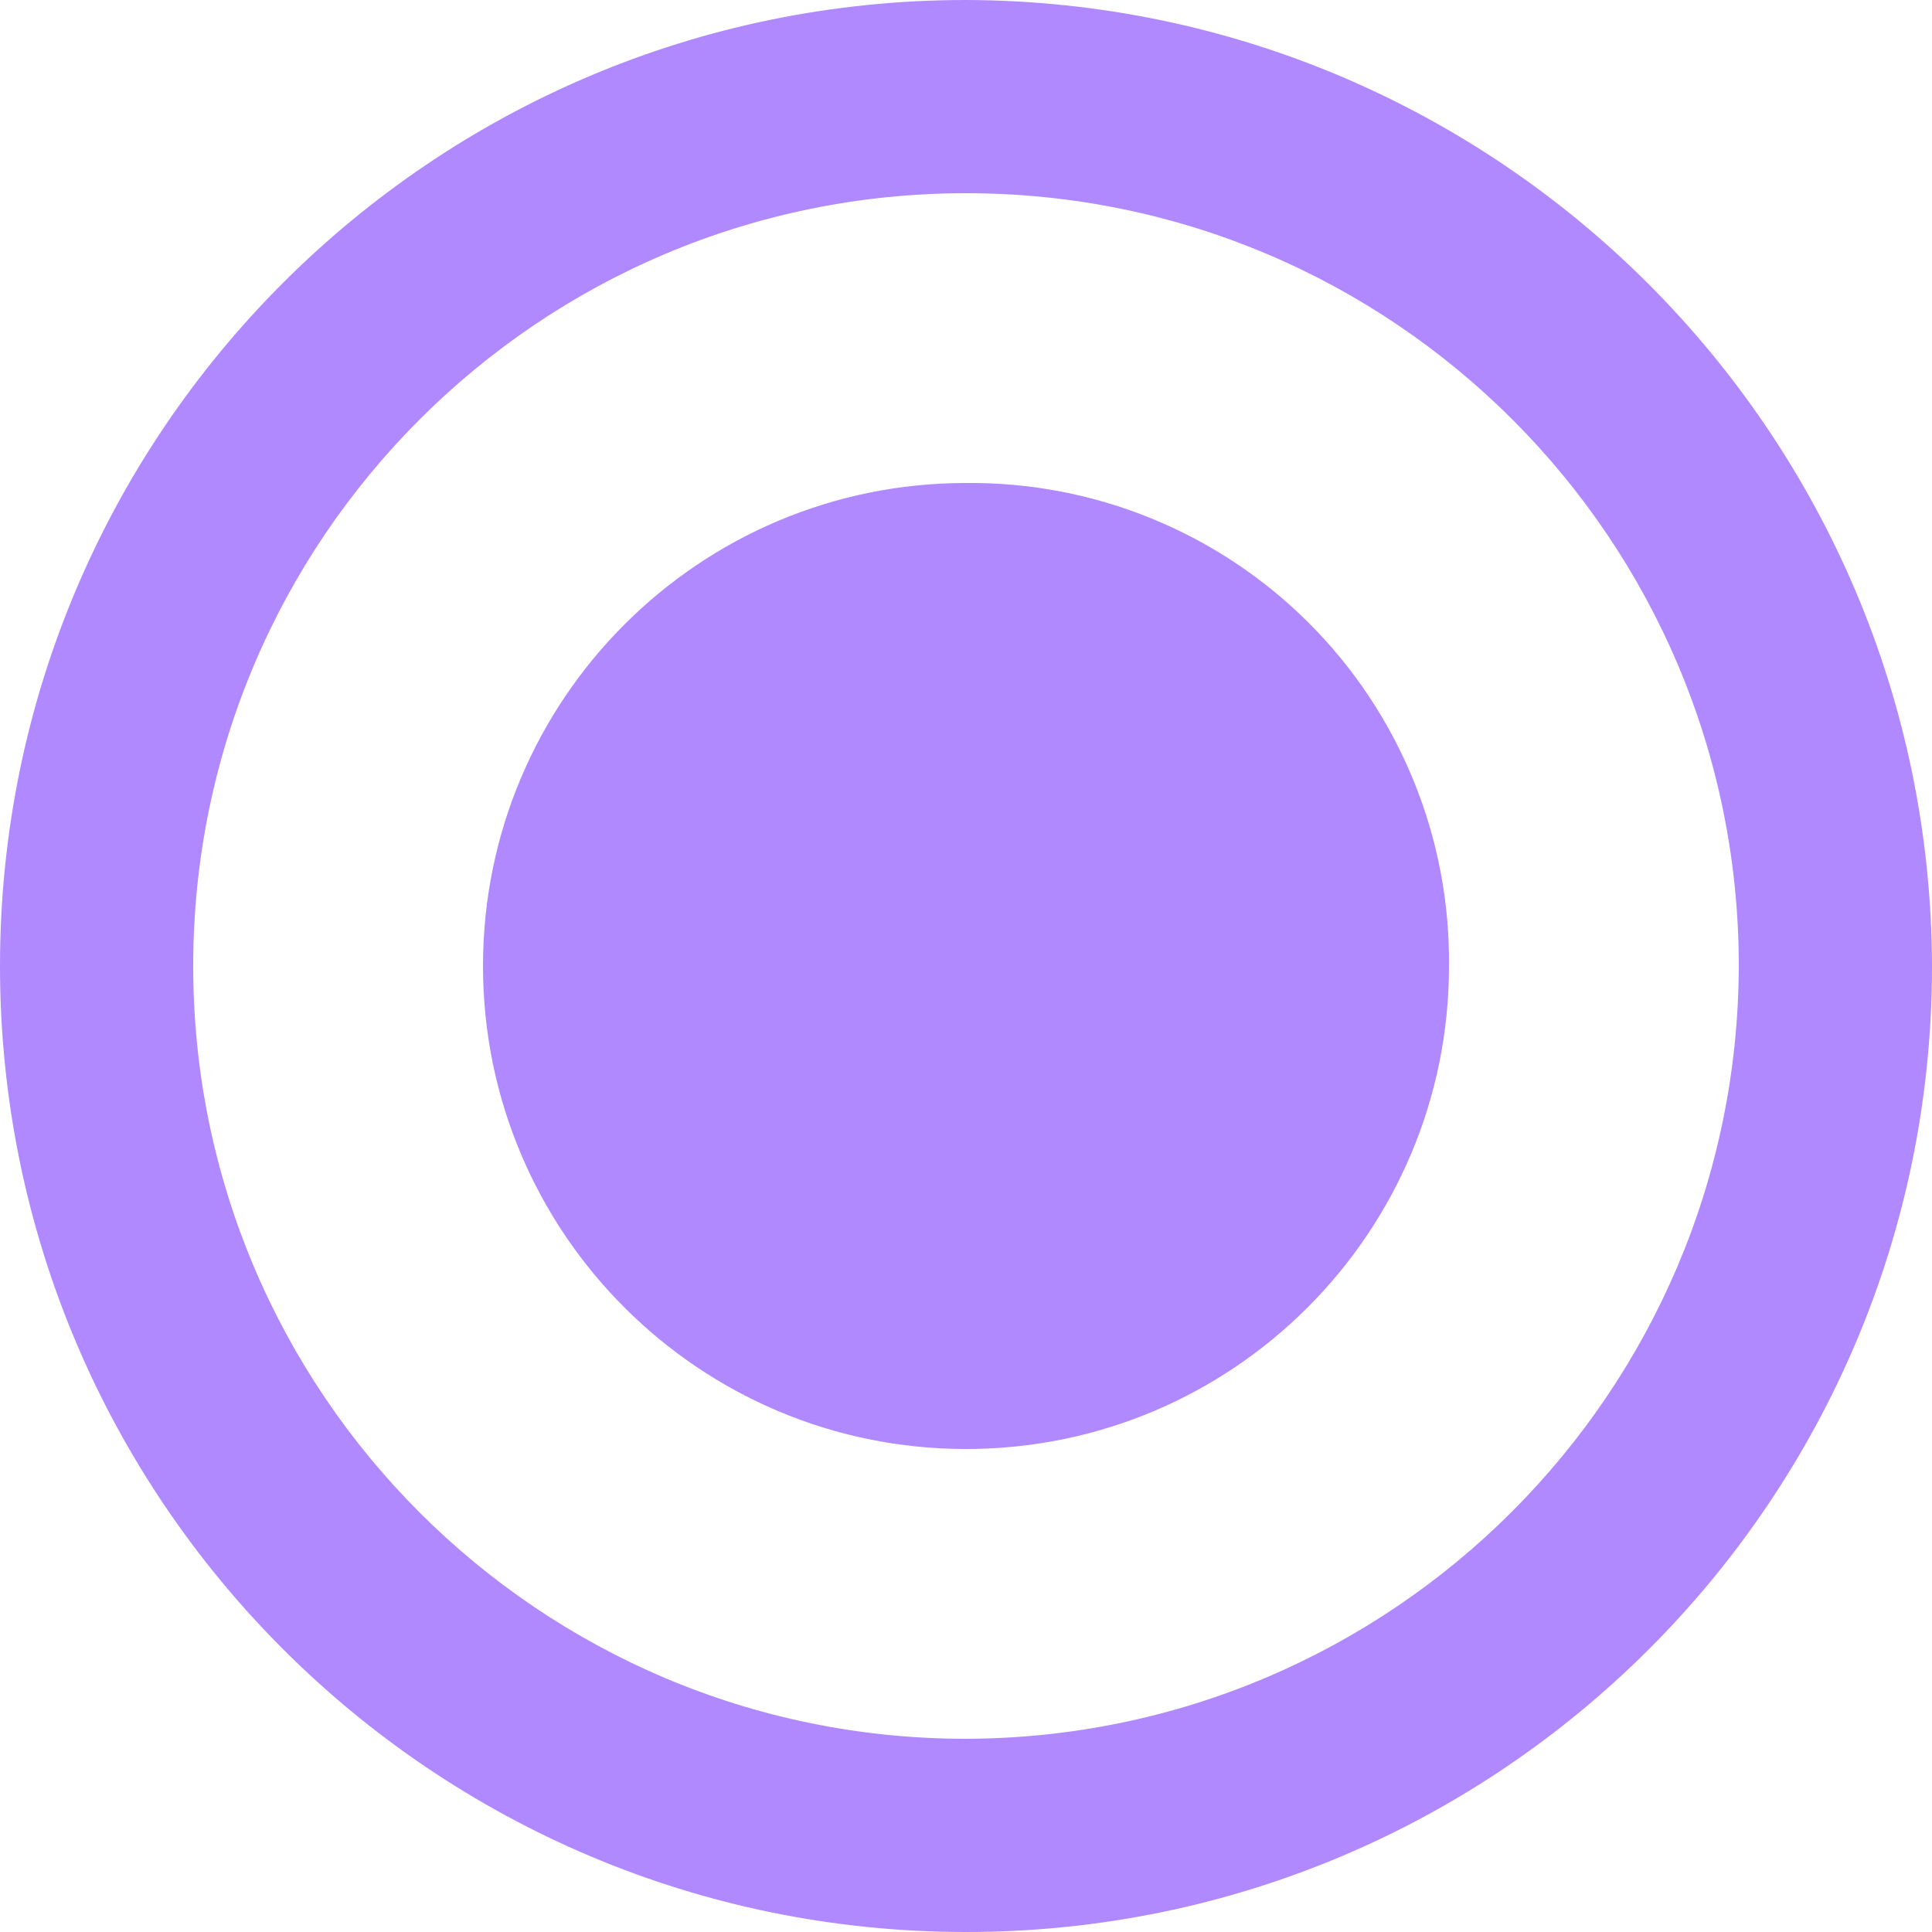
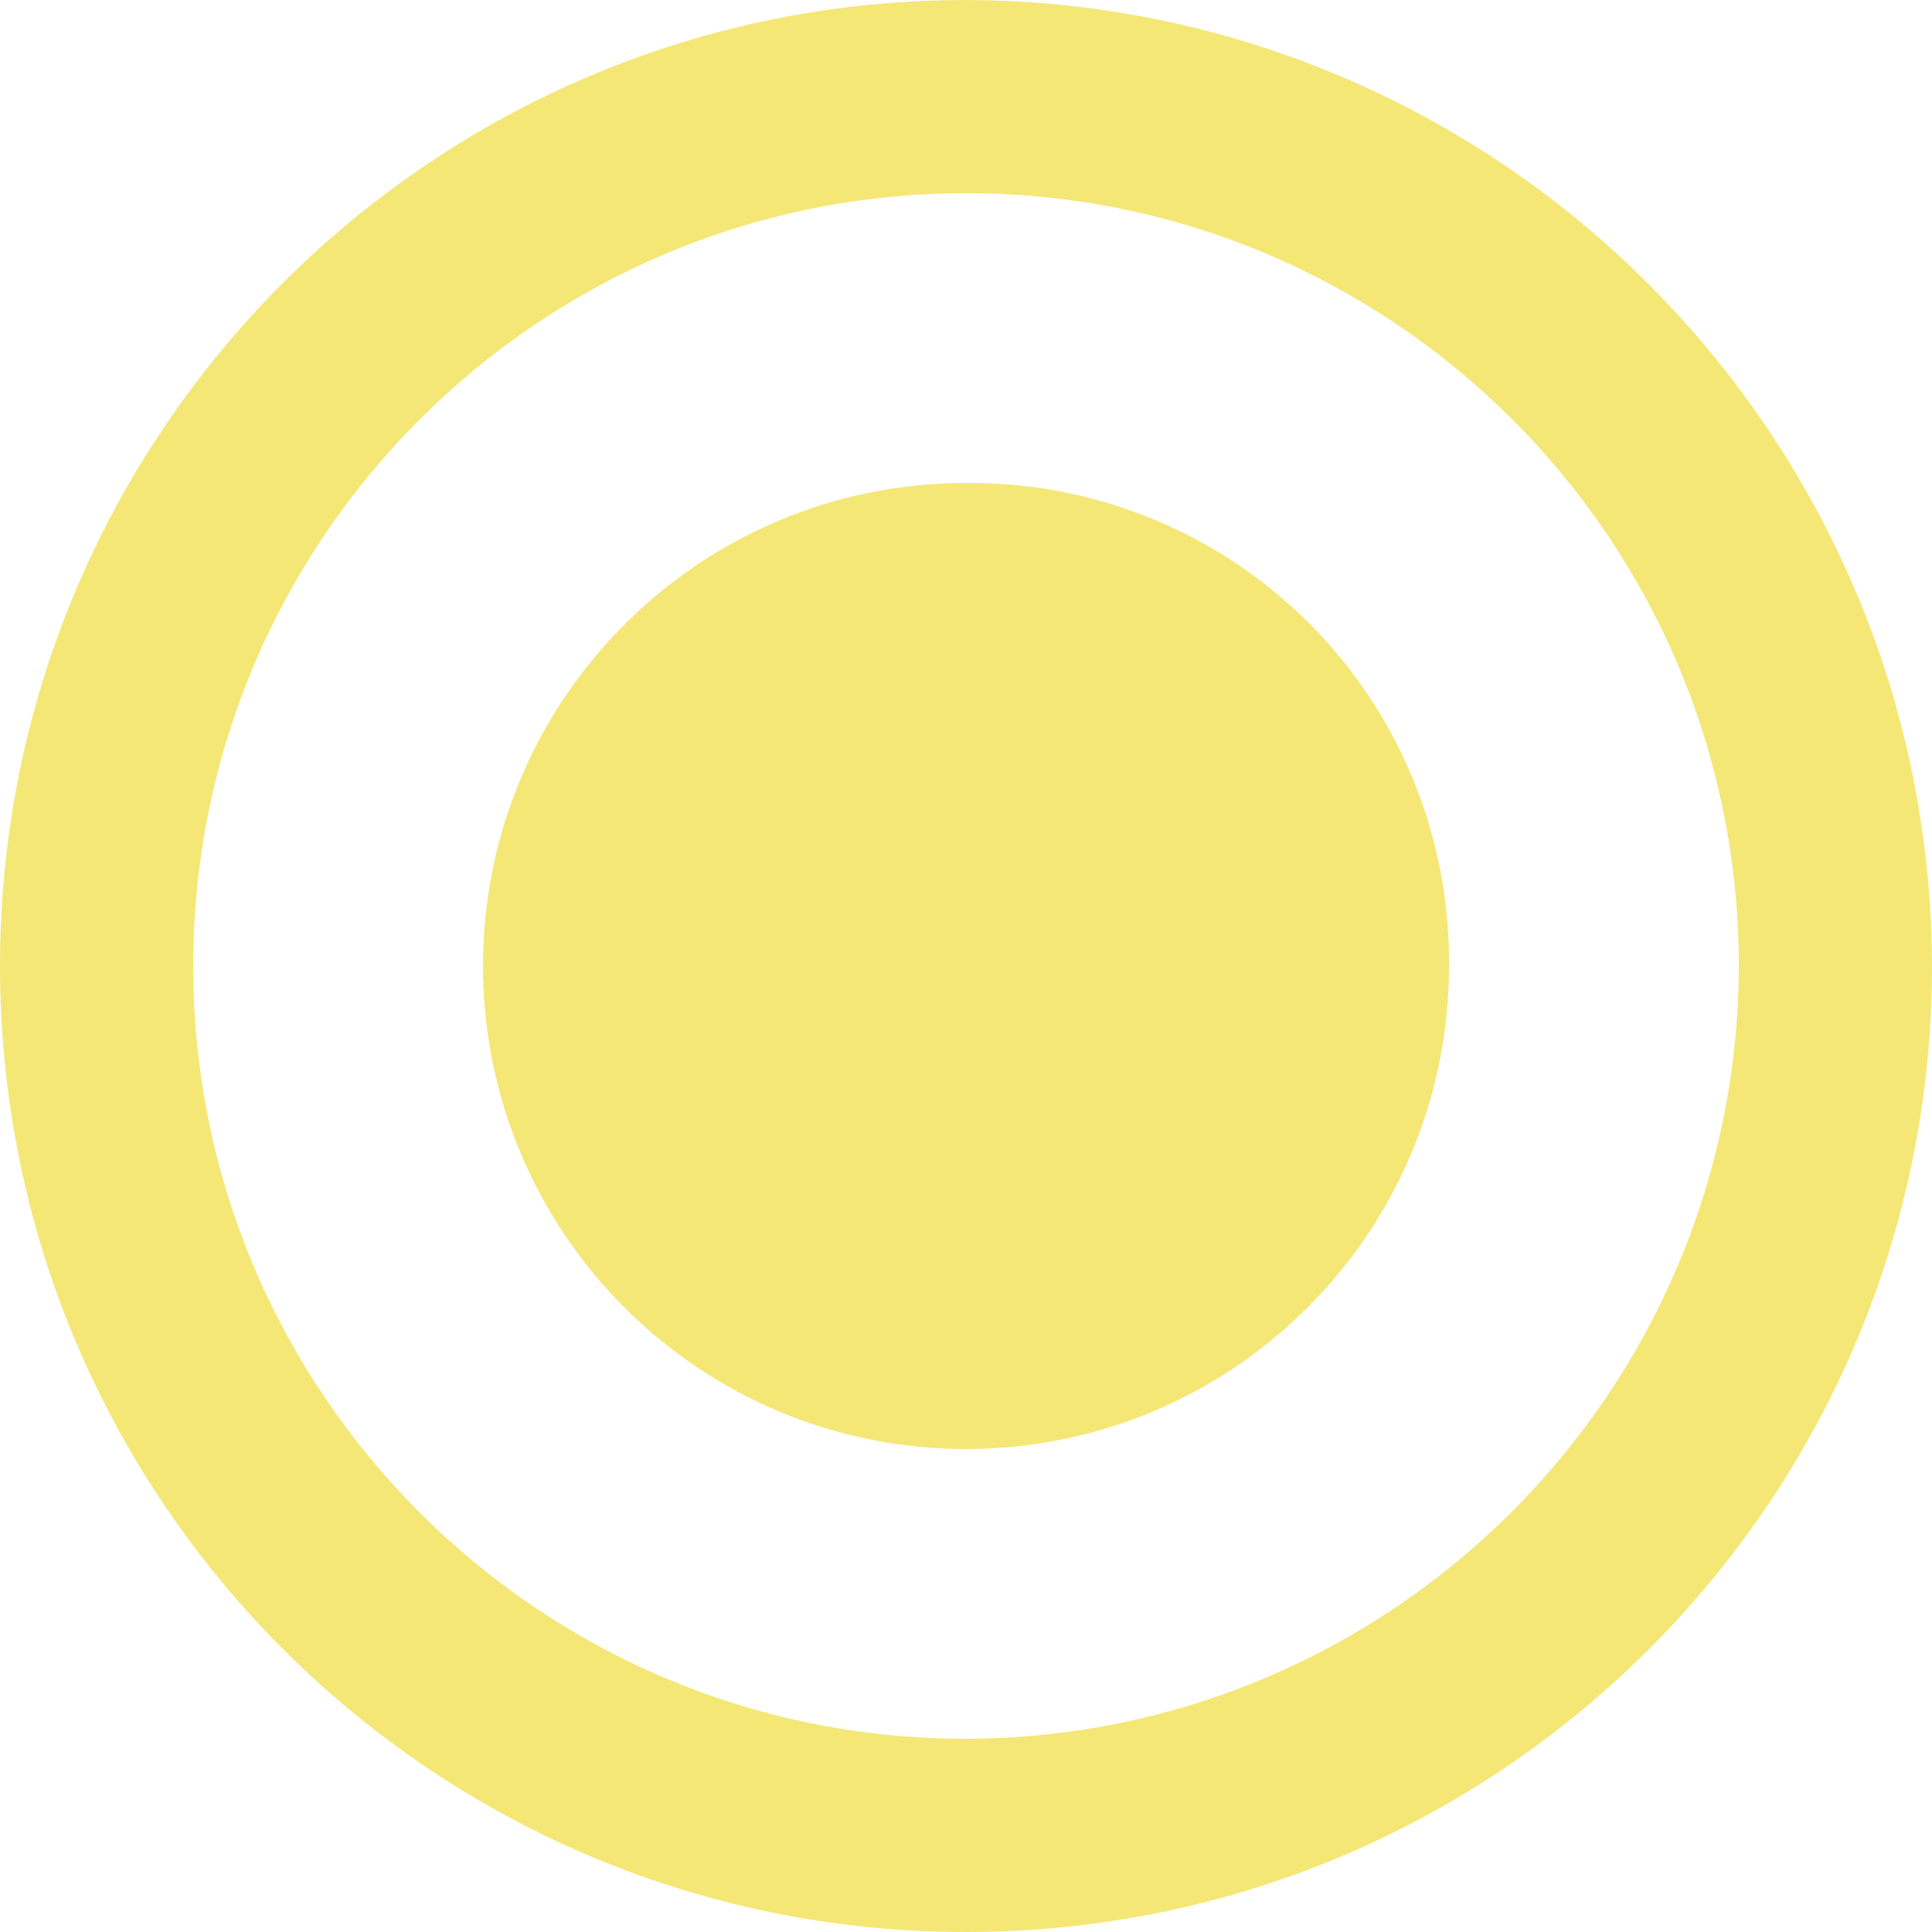
<svg xmlns="http://www.w3.org/2000/svg" width="24" height="24" viewBox="0 0 24 24">
  <defs>
    <style type="text/css">
-             .cls-1{fill:#b088ff;fill-rule:evenodd}
+             .cls-1{fill:#f4e776;fill-rule:evenodd}
        </style>
  </defs>
  <g id="radiobttom_active" transform="translate(-508 -240)">
    <path id="radio_on" d="M14 8a6 6 0 1 0 6 6 5.942 5.942 0 0 0-6-6zm0-6a12 12 0 1 0 12 12A12.035 12.035 0 0 0 14 2zm0 21.6a9.6 9.6 0 1 1 9.6-9.6 9.628 9.628 0 0 1-9.6 9.6z" class="cls-1" transform="translate(506 238)" />
  </g>
</svg>
